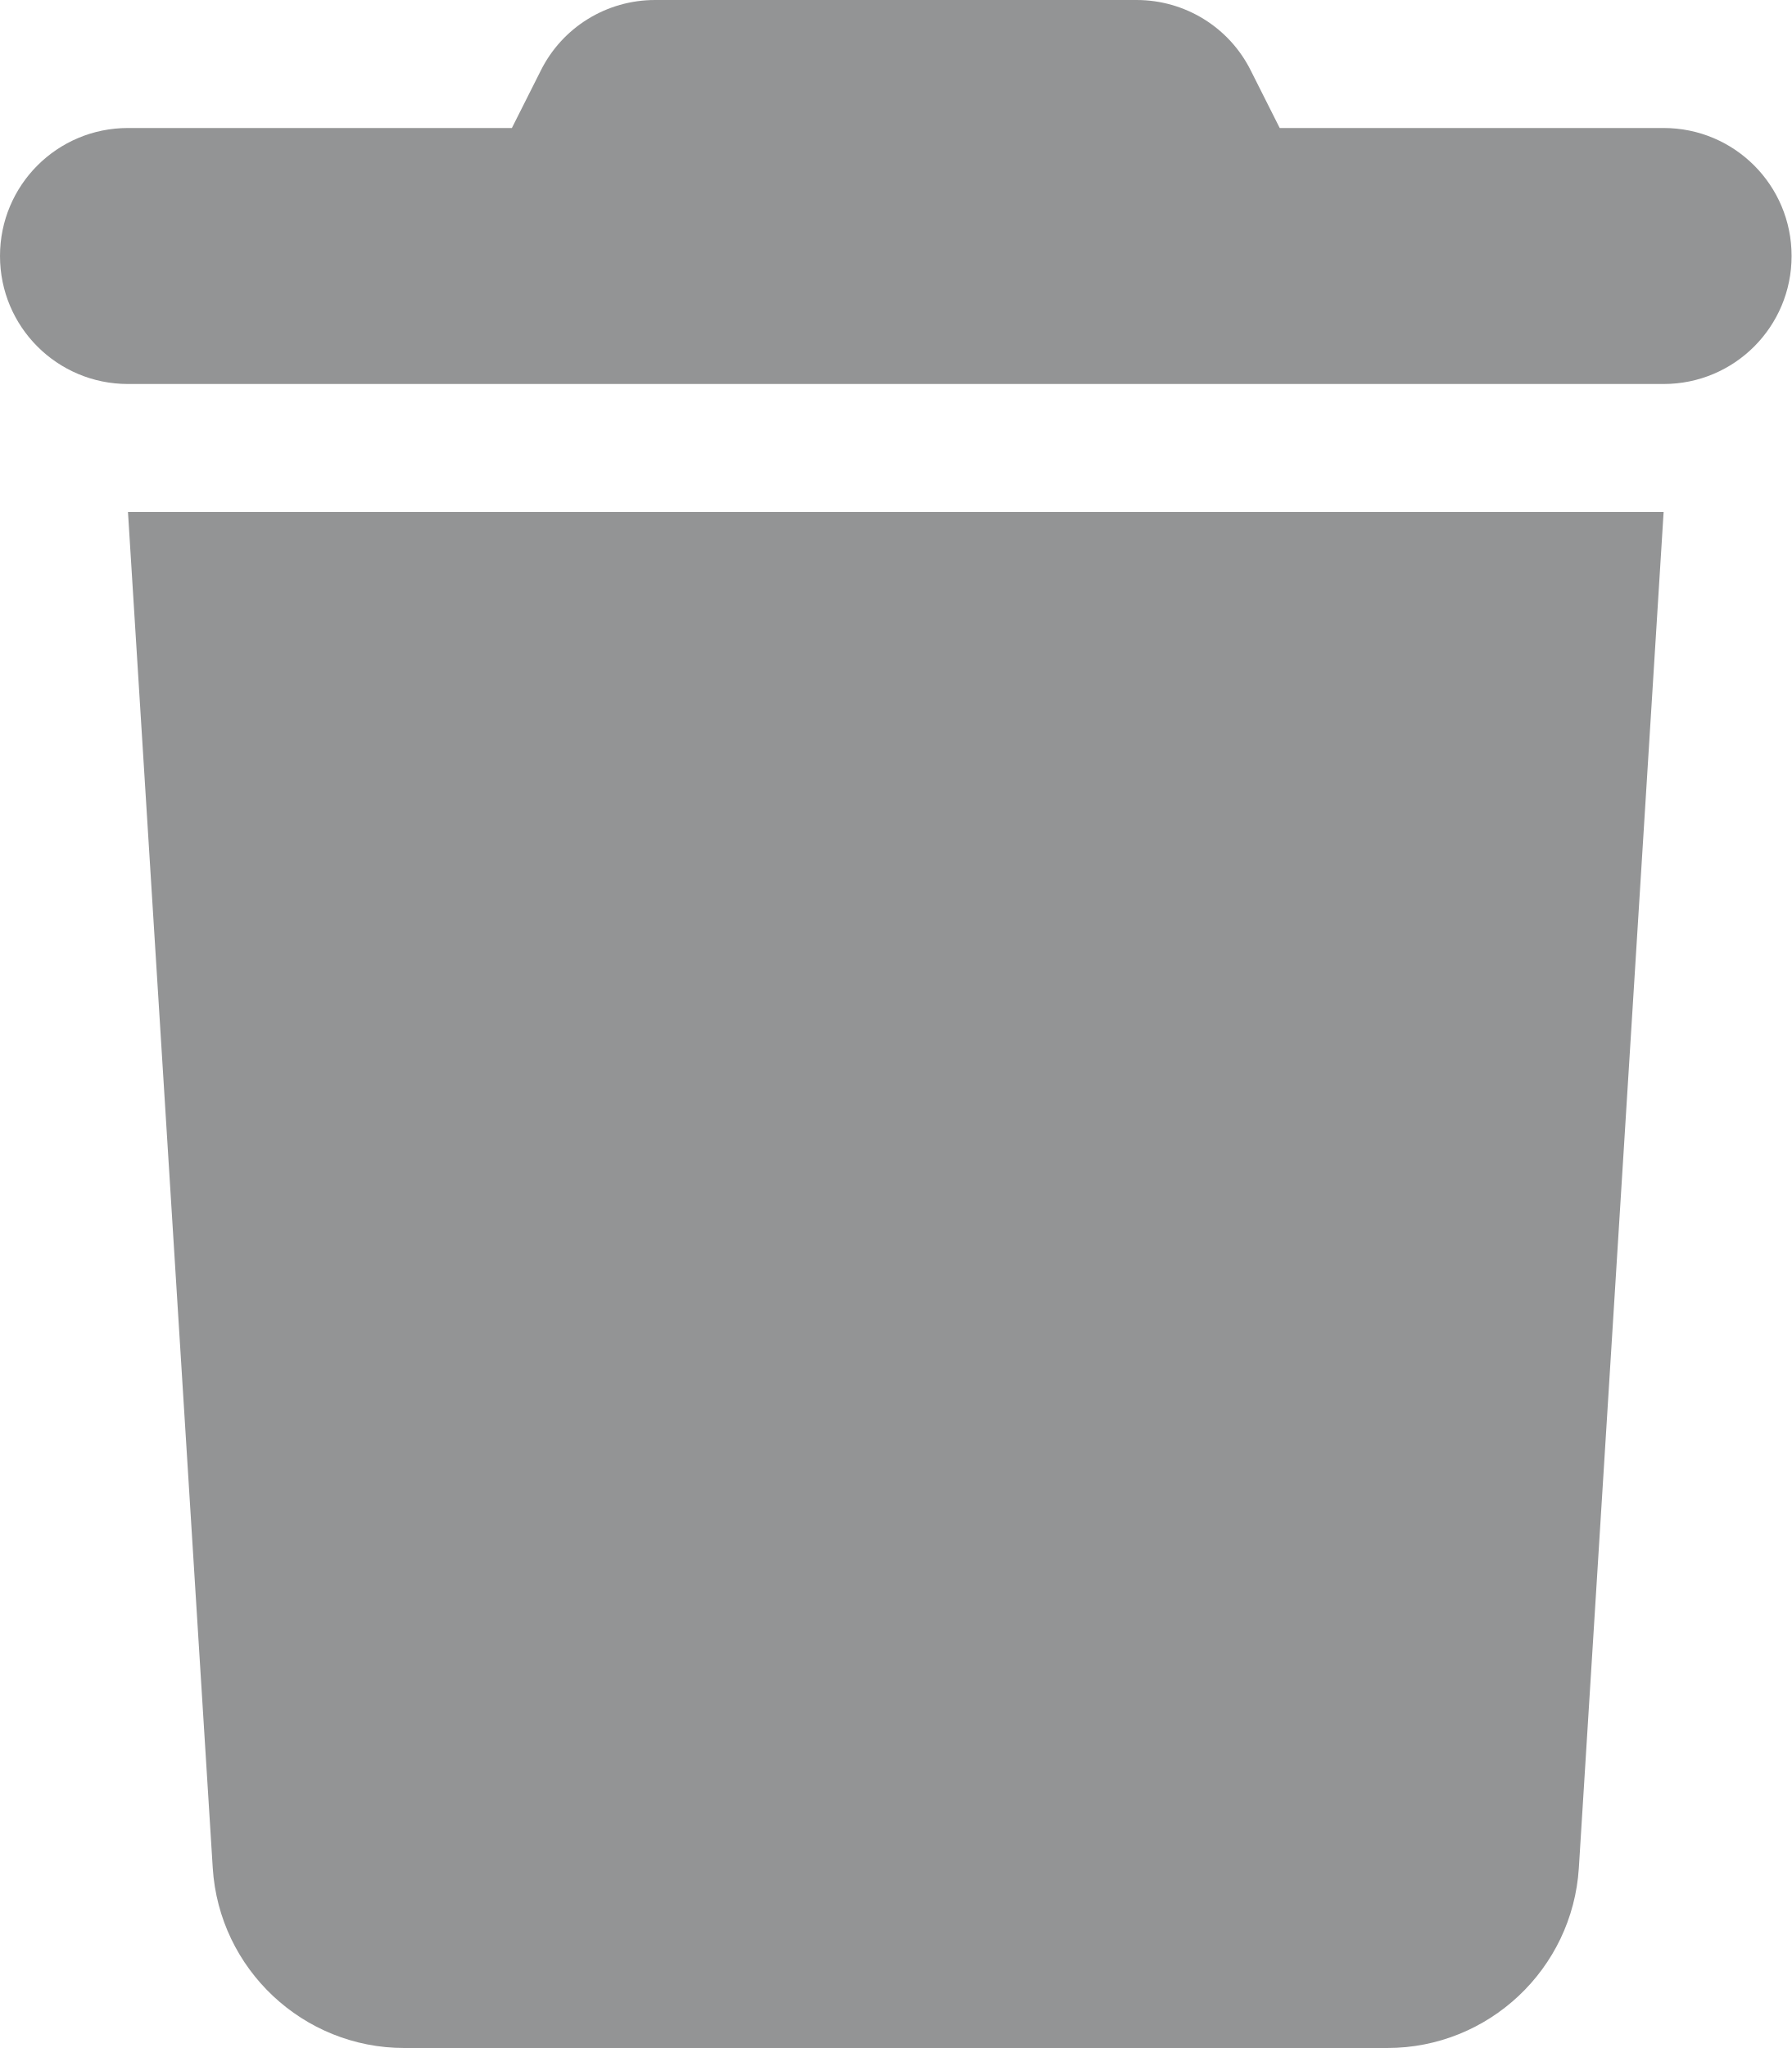
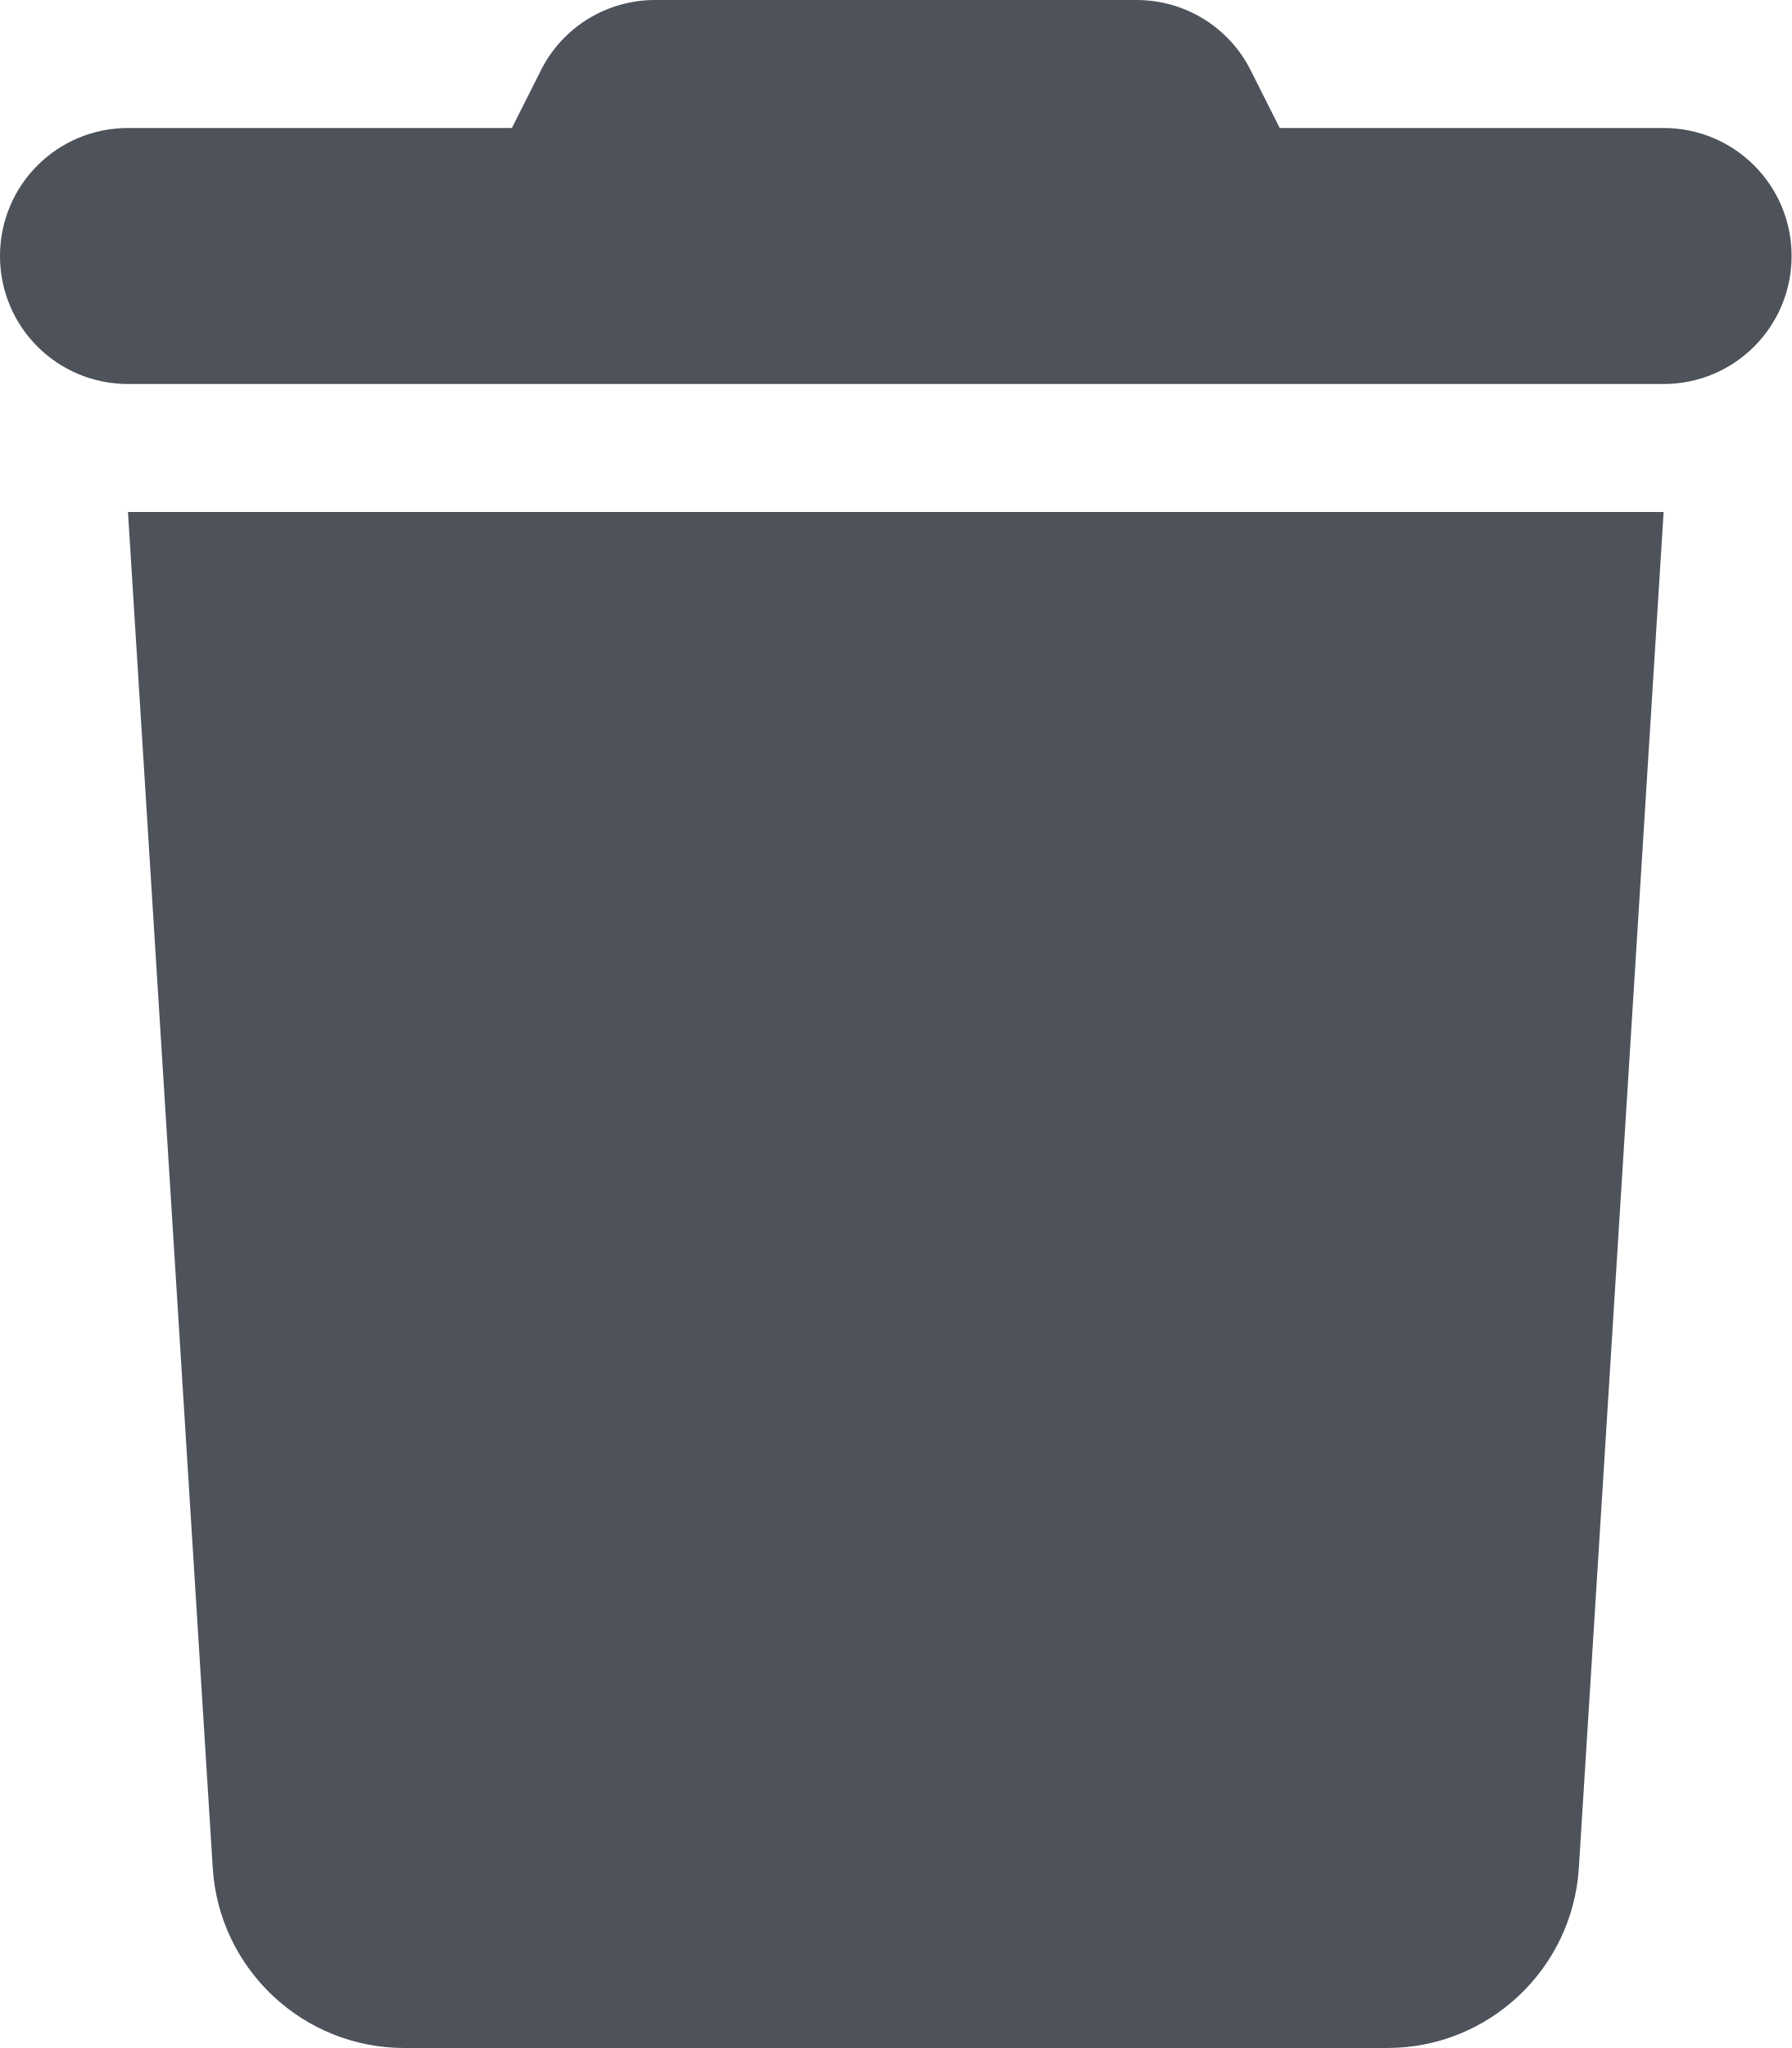
<svg xmlns="http://www.w3.org/2000/svg" viewBox="0 0 448 512">
-   <path fill="#939495" d="M135.2 17.7L128 32H32C14.3 32 0 46.3 0 64S14.3 96 32 96H416c17.7 0 32-14.3 32-32s-14.3-32-32-32H320l-7.2-14.3C307.4 6.8 296.3 0 284.2 0H163.8c-12.1 0-23.2 6.8-28.6 17.7zM416 128H32L53.2 467c1.6 25.3 22.6 45 47.9 45H346.9c25.3 0 46.3-19.7 47.9-45L416 128z" />
+   <path fill="#4d525b" d="M135.2 17.7L128 32H32C14.3 32 0 46.3 0 64S14.3 96 32 96H416c17.7 0 32-14.3 32-32s-14.3-32-32-32H320l-7.2-14.3C307.4 6.8 296.3 0 284.2 0H163.8c-12.1 0-23.2 6.8-28.6 17.7zM416 128H32L53.2 467c1.6 25.3 22.6 45 47.9 45H346.9c25.3 0 46.3-19.7 47.9-45L416 128z" />
</svg>
